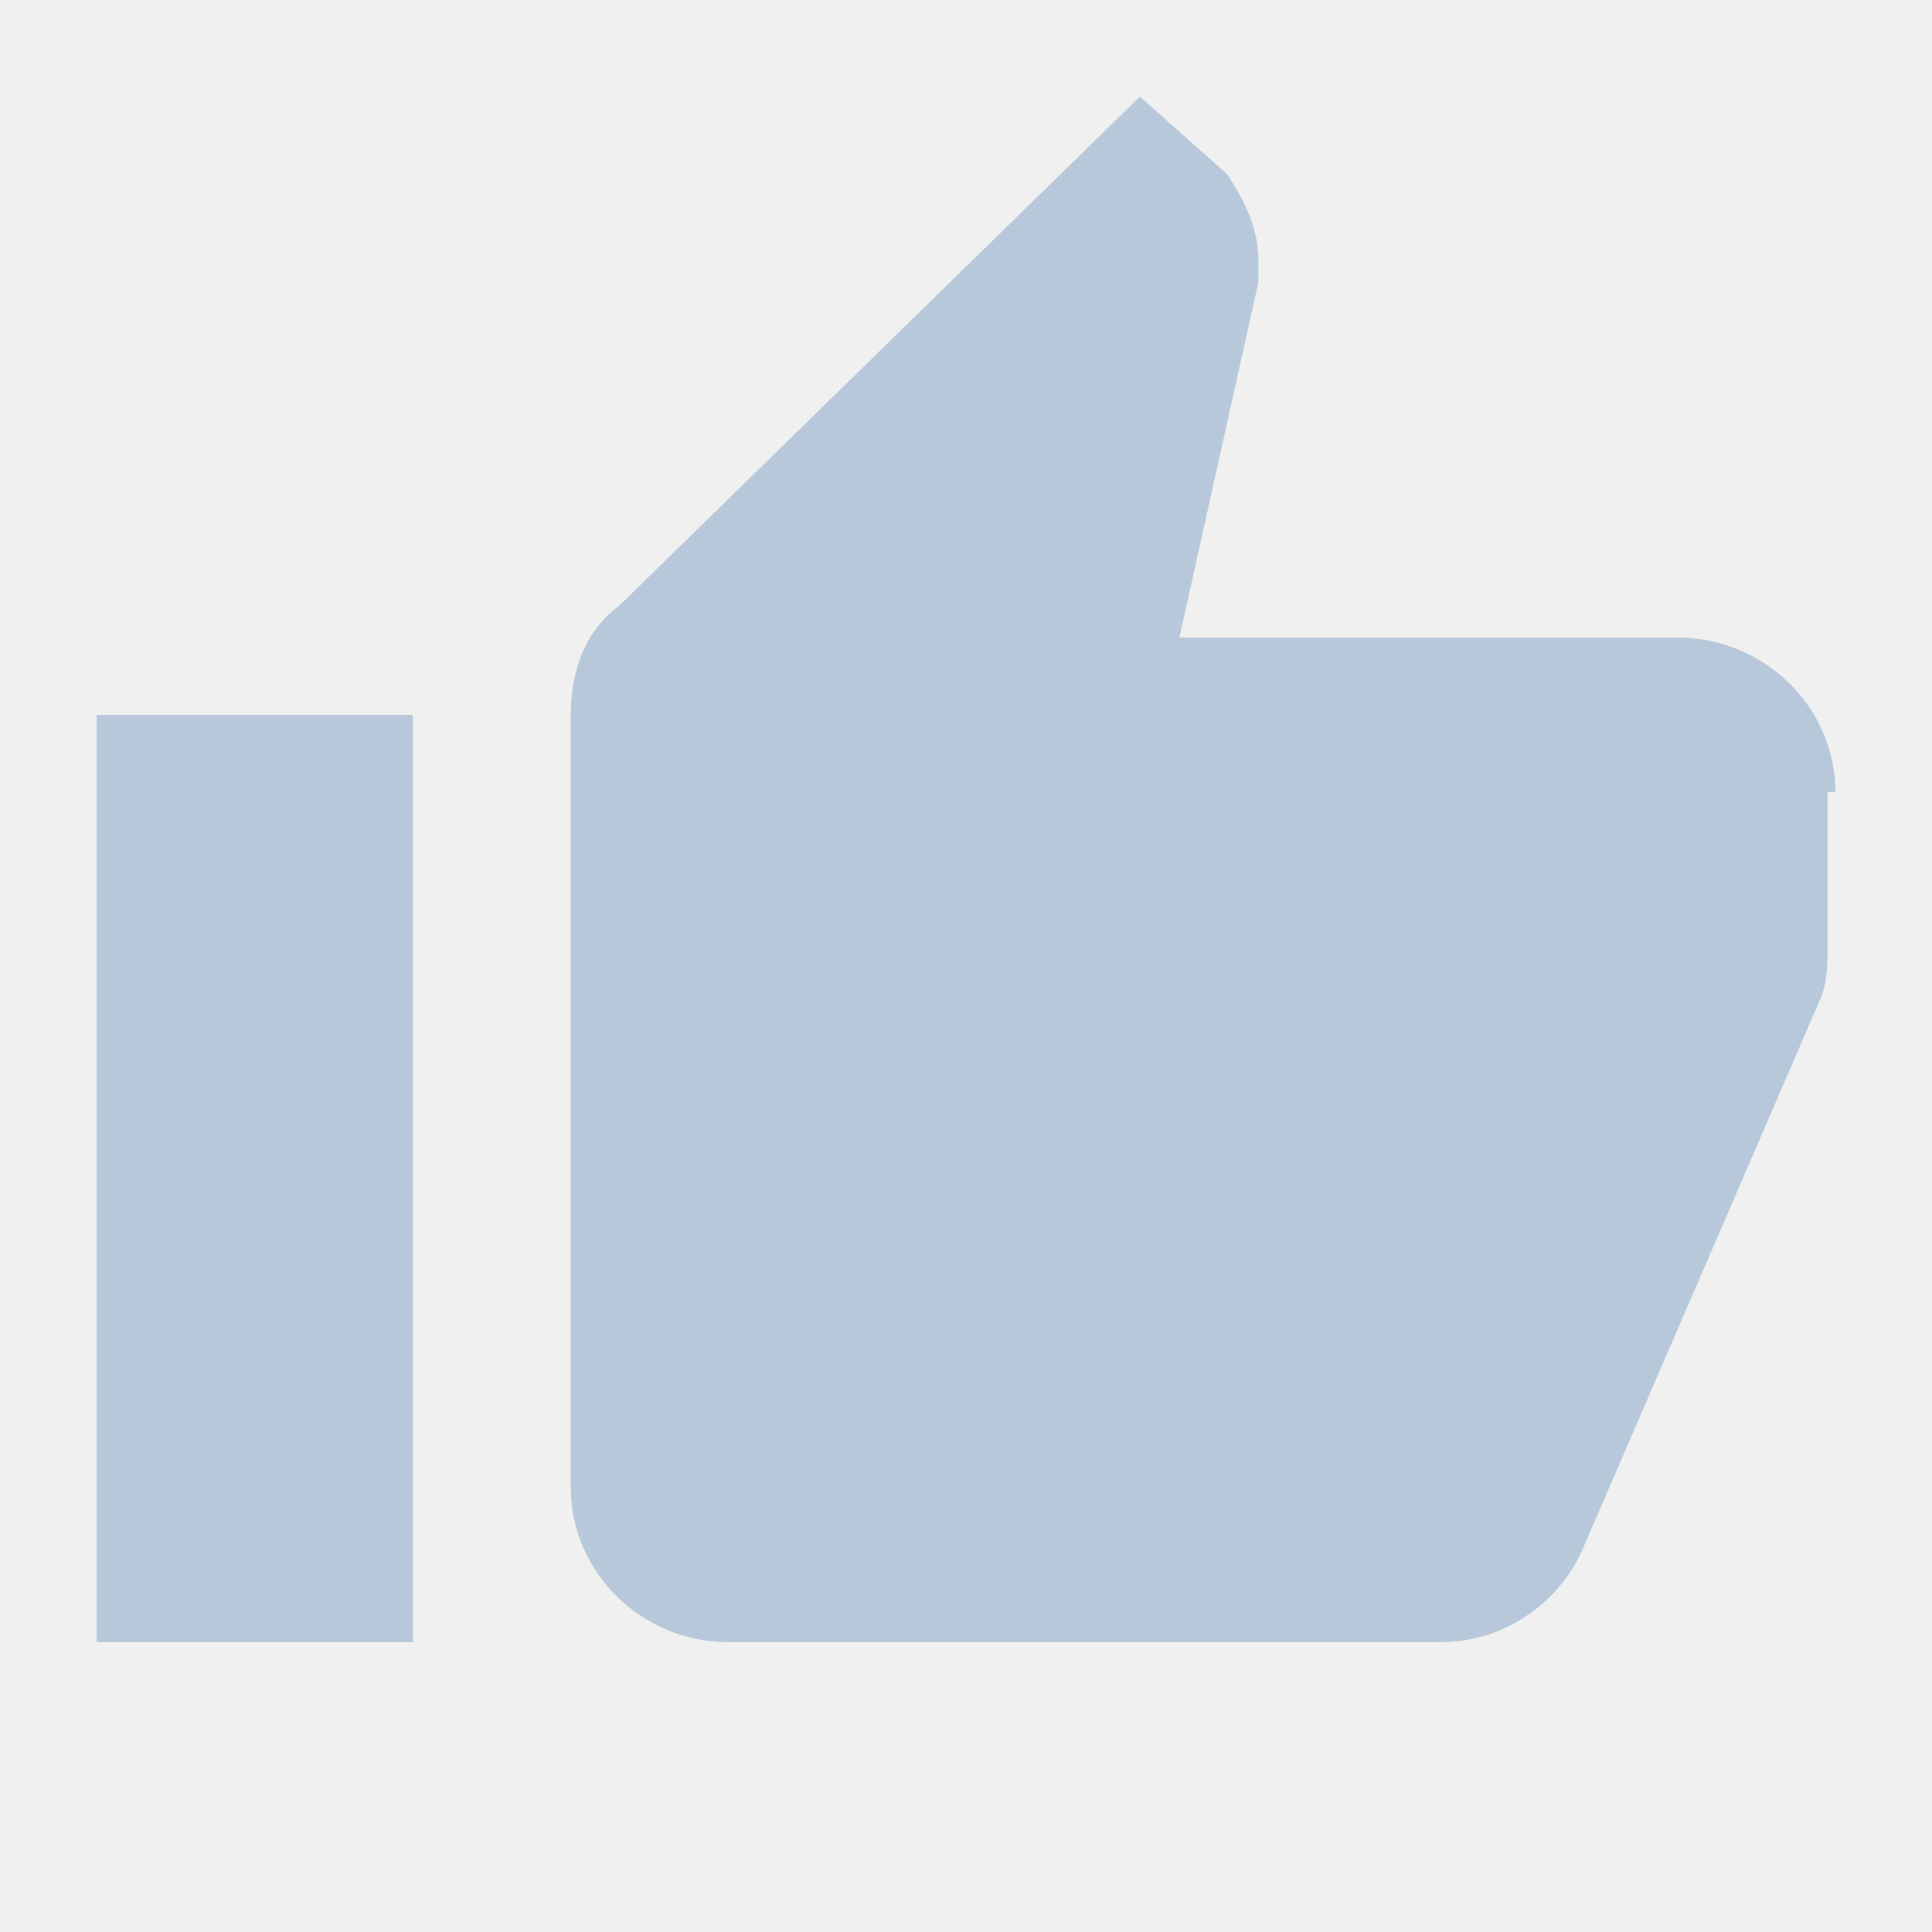
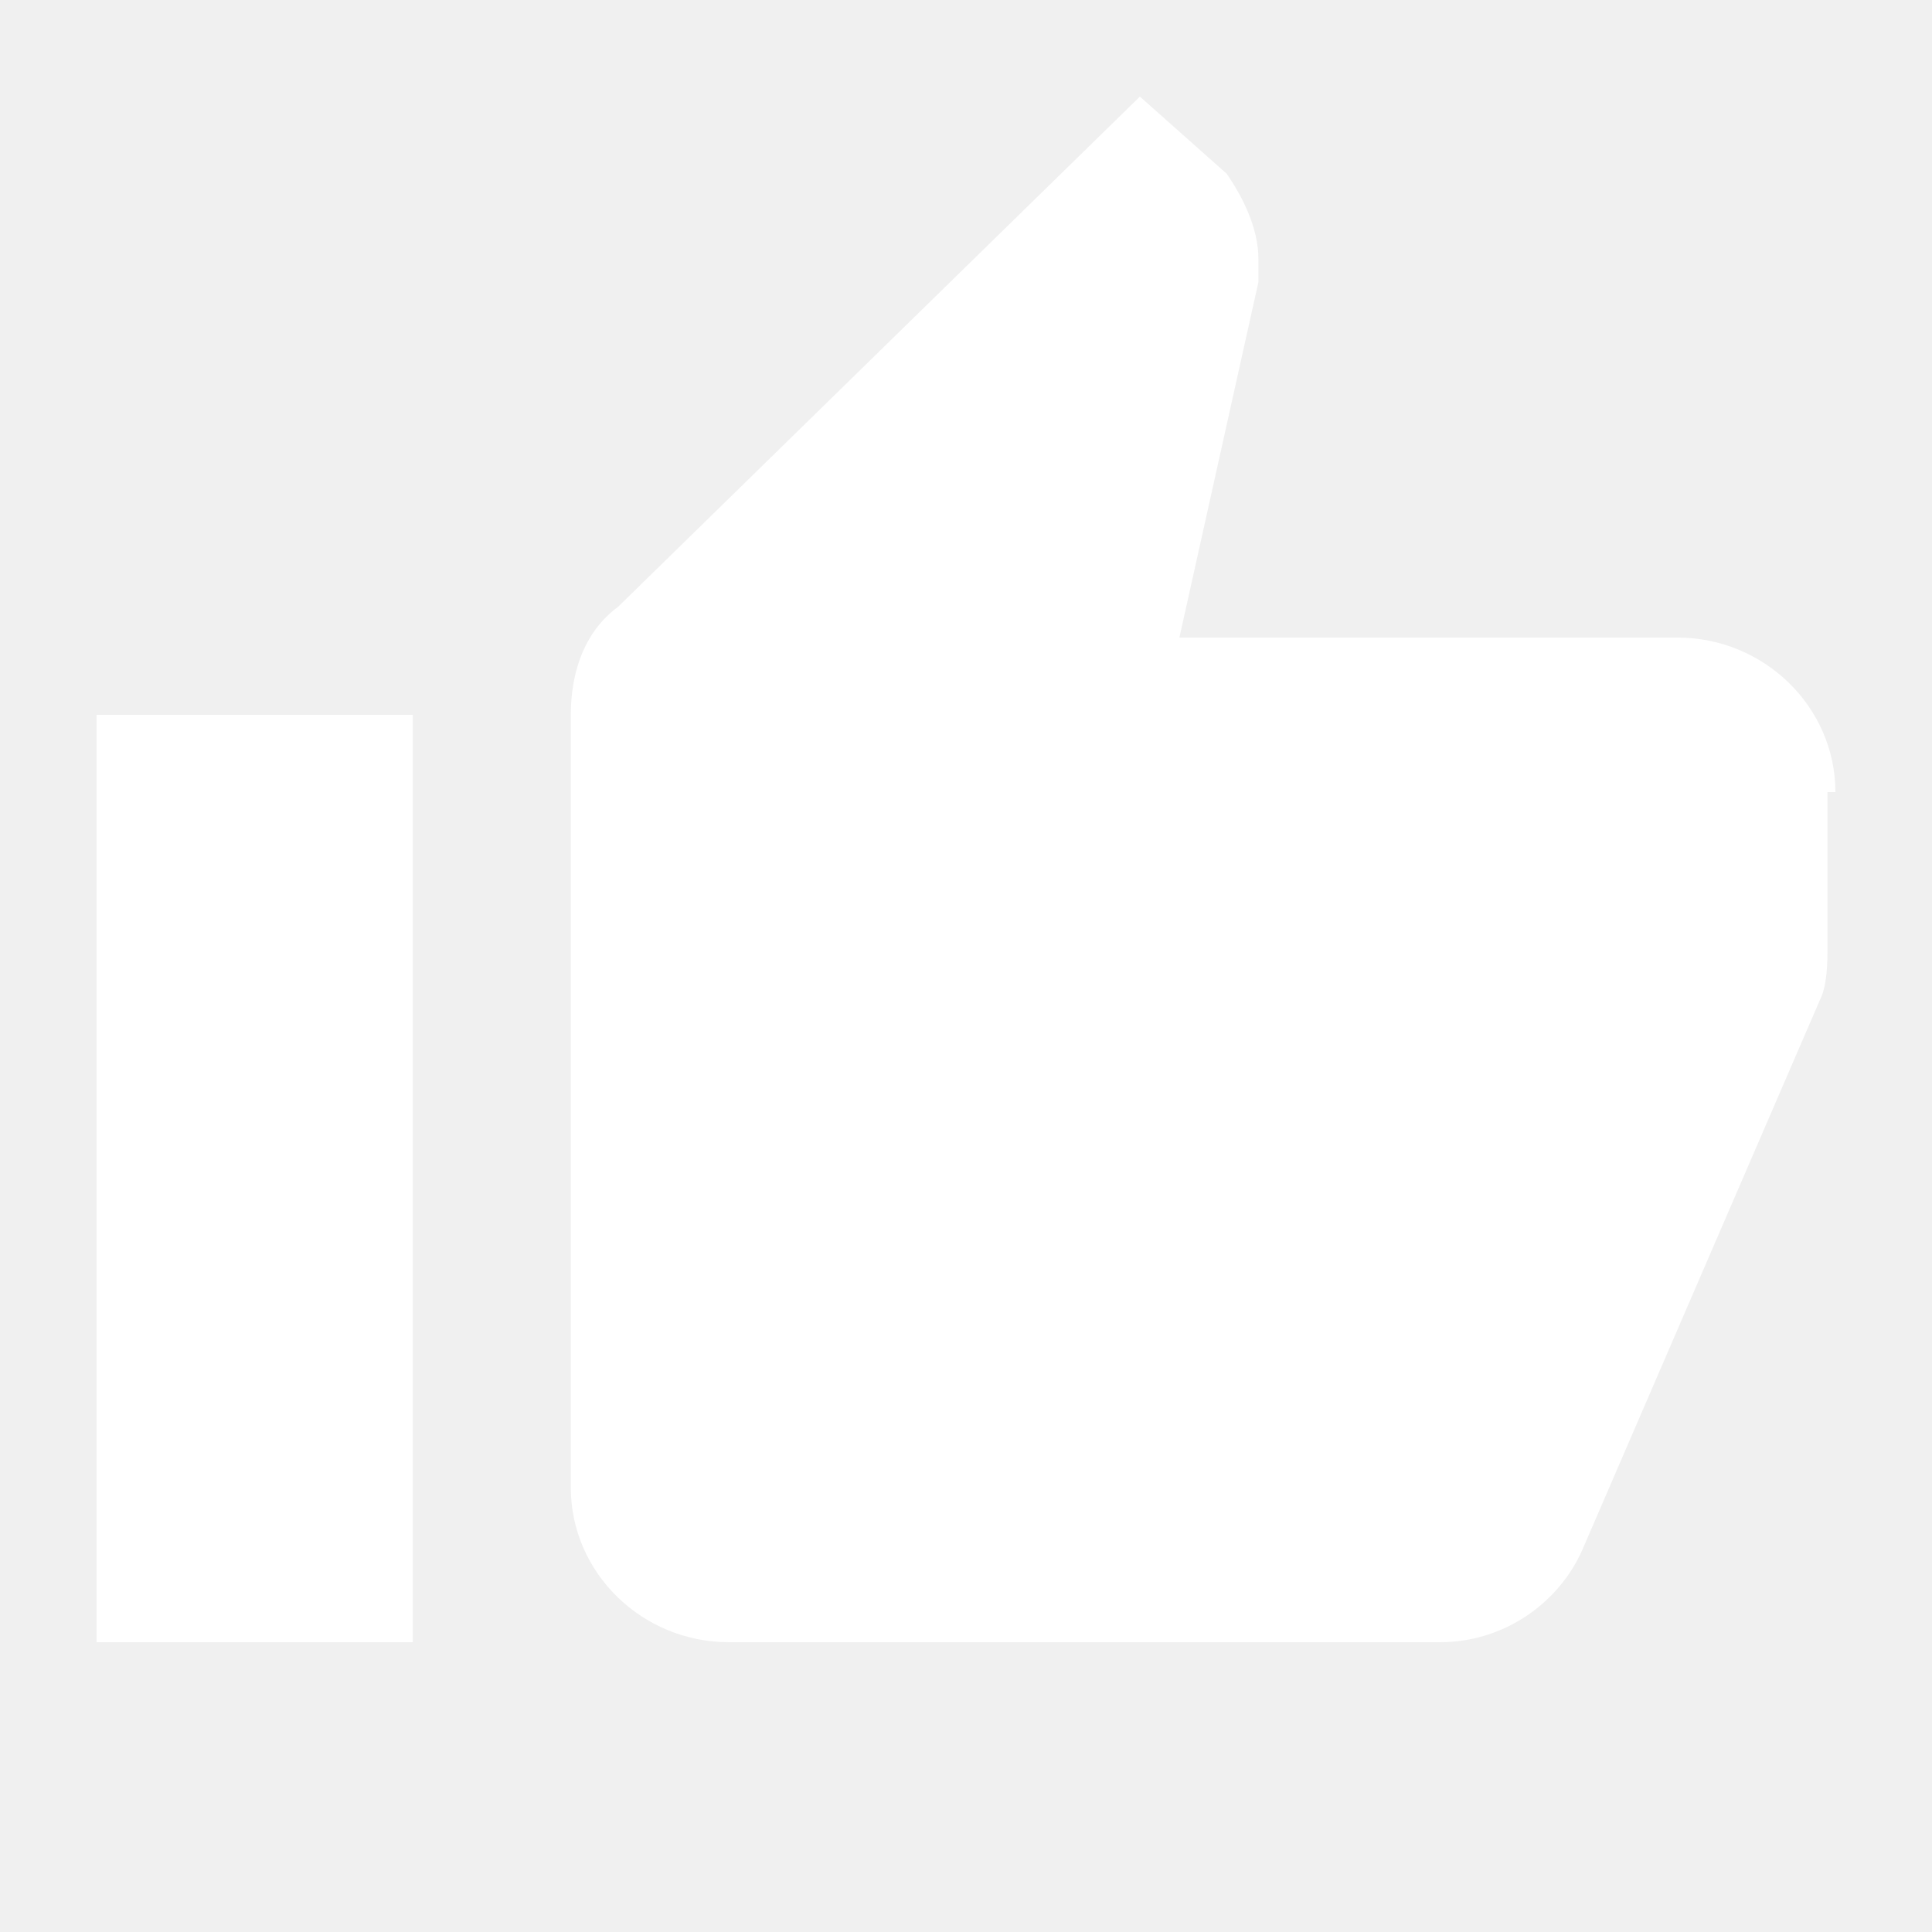
<svg xmlns="http://www.w3.org/2000/svg" width="20" height="20" viewBox="0 0 20 20">
-   <path fill="#B7C8DB" d="M1,17 L4.273,17 L4.273,7.4 L1,7.4 L1,17 Z M19,8.2 C19,7.32 18.264,6.6 17.364,6.6 L12.209,6.6 L13.027,2.92 C13.027,2.84 13.027,2.76 13.027,2.68 C13.027,2.36 12.864,2.04 12.7,1.8 L11.8,1 L6.4,6.28 C6.073,6.52 5.909,6.92 5.909,7.4 L5.909,15.4 C5.909,16.28 6.645,17 7.545,17 L14.909,17 C15.564,17 16.136,16.6 16.382,16.04 L18.836,10.36 C18.918,10.2 18.918,9.96 18.918,9.8 L18.918,8.2 L19,8.2 C19,8.28 19,8.2 19,8.2 Z" />
+   <path fill="#FFFFFF" d="M1,17 L4.273,17 L4.273,7.4 L1,7.4 L1,17 Z M19,8.2 C19,7.32 18.264,6.6 17.364,6.6 L12.209,6.6 L13.027,2.92 C13.027,2.84 13.027,2.76 13.027,2.68 C13.027,2.36 12.864,2.04 12.7,1.8 L11.8,1 L6.4,6.28 C6.073,6.52 5.909,6.92 5.909,7.4 L5.909,15.4 C5.909,16.28 6.645,17 7.545,17 L14.909,17 C15.564,17 16.136,16.6 16.382,16.04 L18.836,10.36 C18.918,10.2 18.918,9.96 18.918,9.8 L18.918,8.2 L19,8.2 C19,8.28 19,8.2 19,8.2 Z" />
</svg>
